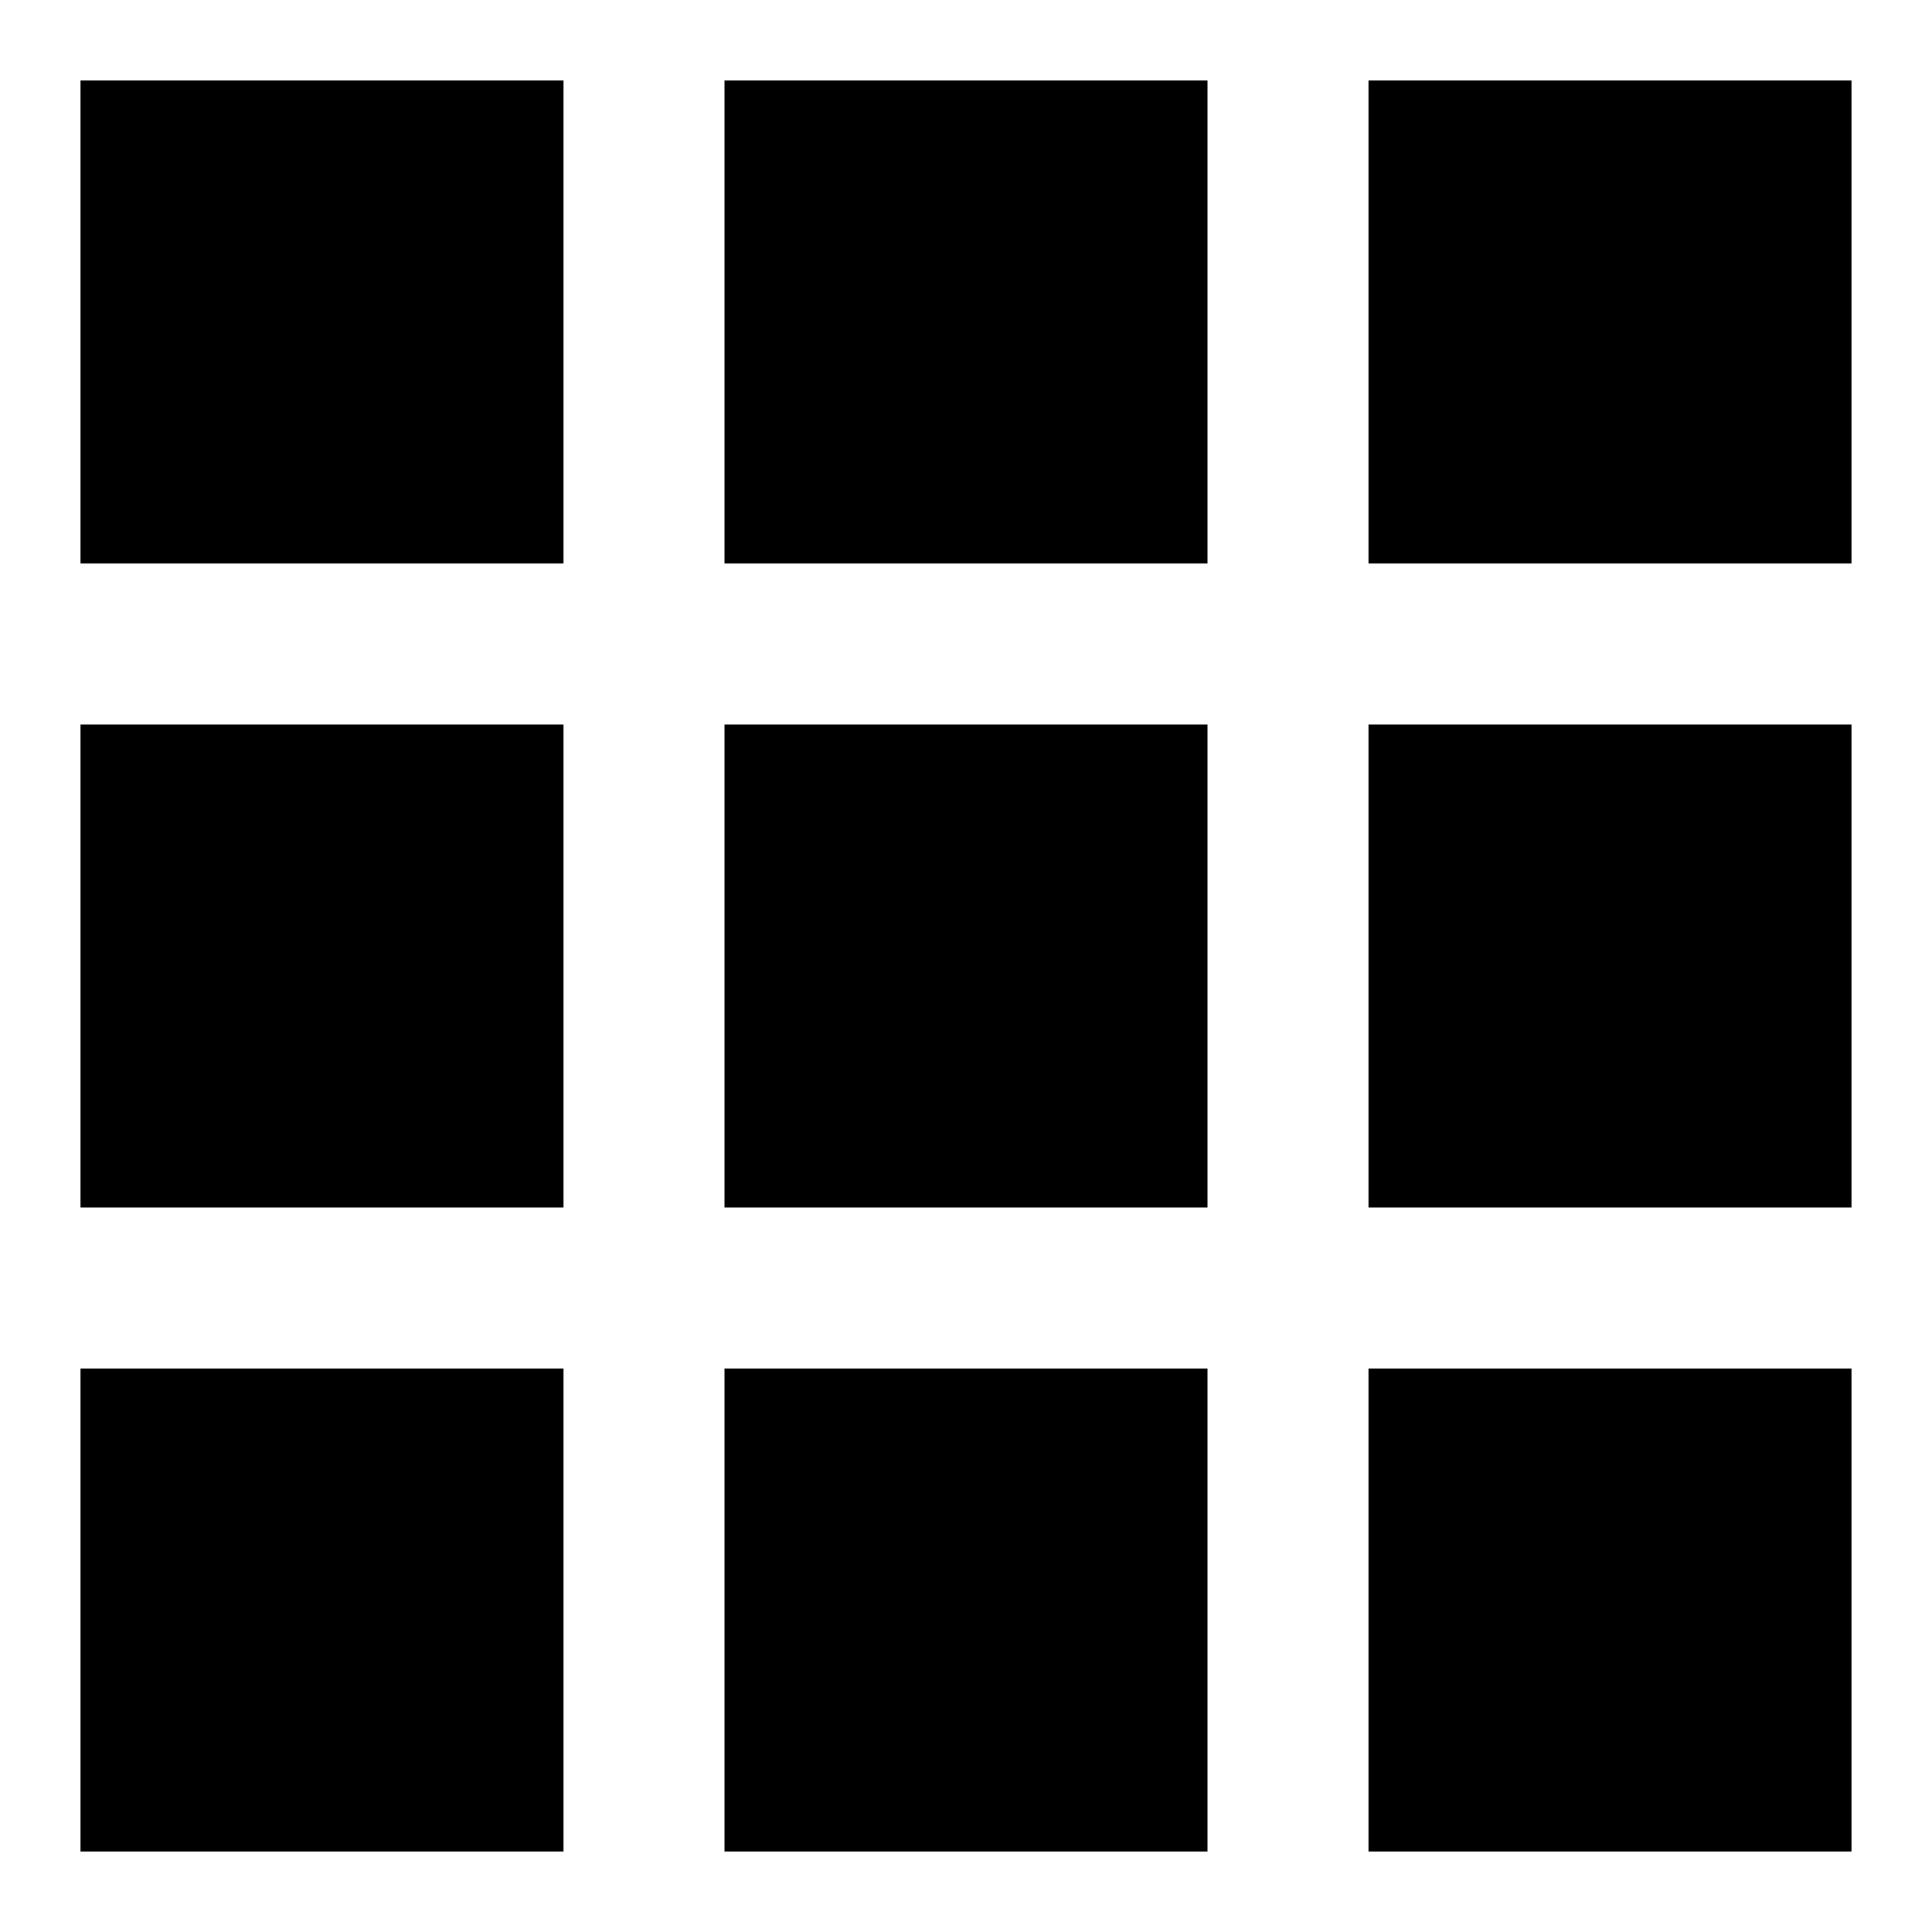
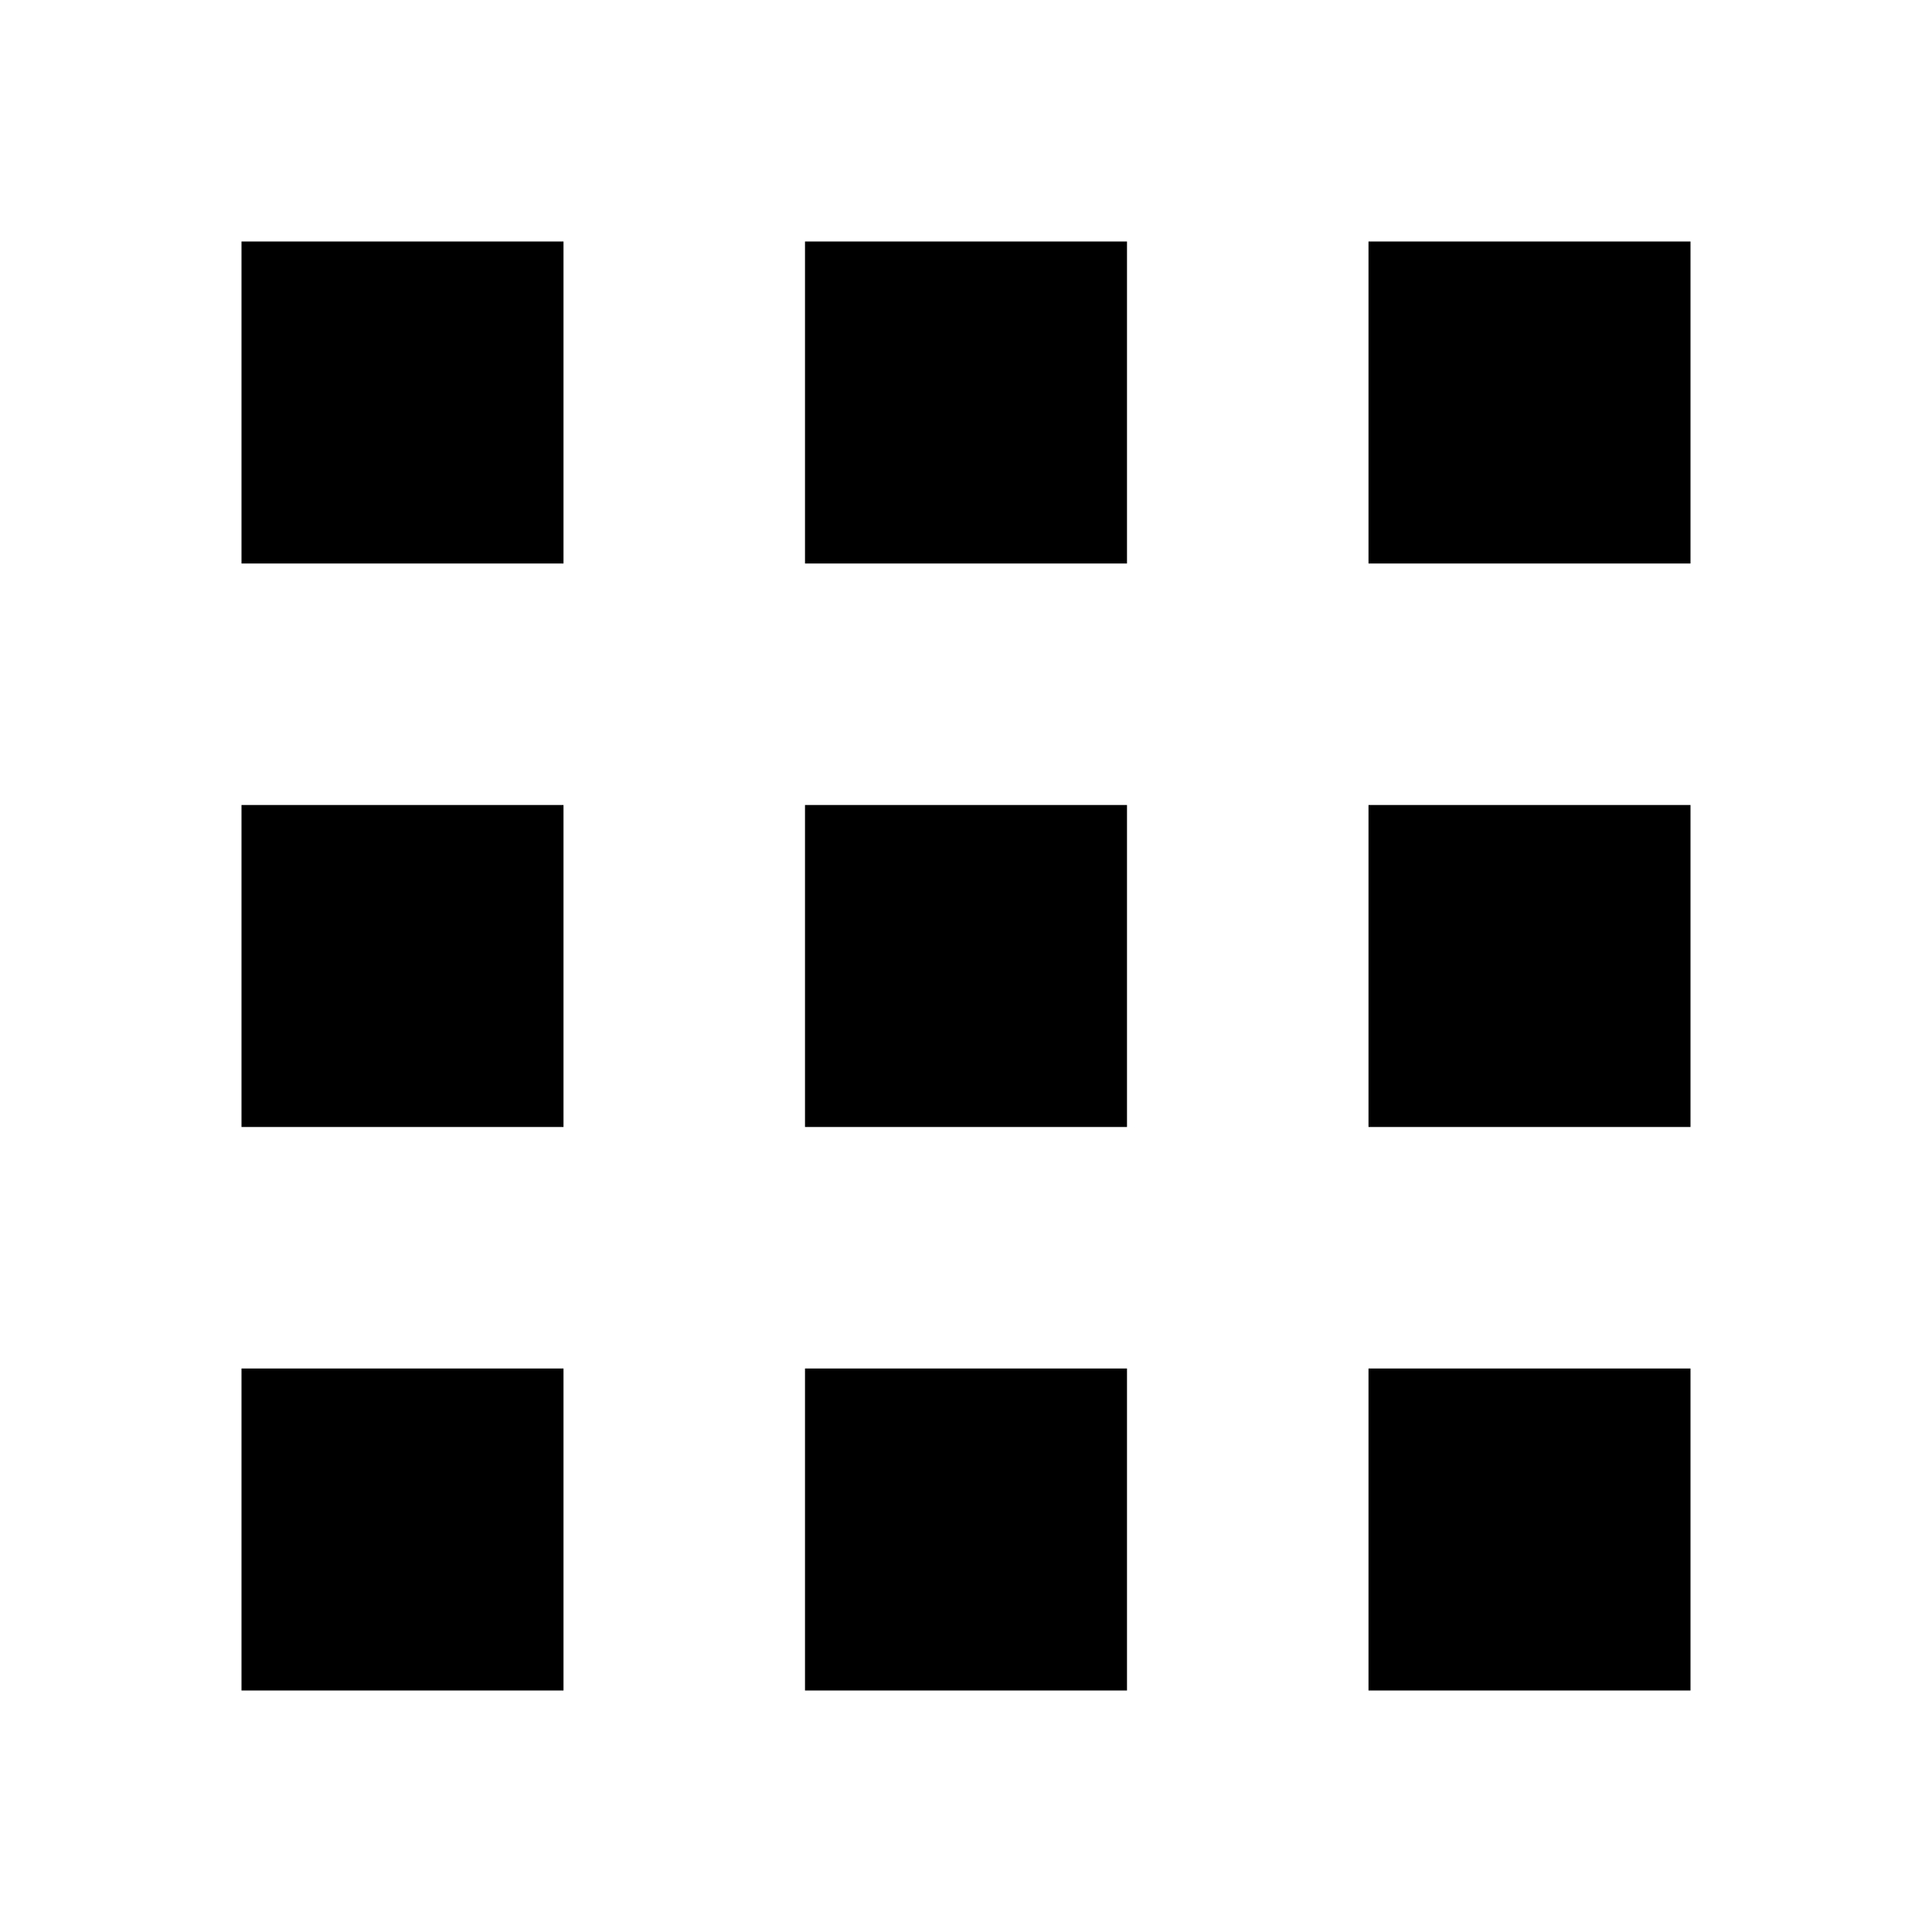
- <svg xmlns="http://www.w3.org/2000/svg" height="24px" version="1.1" viewBox="0 0 24 24" width="24px">
-   <defs />
-   <g fill="none" fill-rule="evenodd" id="miu" stroke="none" stroke-width="1">
-     <g id="Artboard-1" transform="translate(-467, -479)">
-       <g id="slice" transform="translate(215, 119)" />
-       <path d="M468,480 L468,486 L474,486 L474,480 L468,480 Z M476,480 L476,486 L482,486 L482,480 L476,480 Z M484,480 L484,486 L490,486 L490,480 L484,480 Z M468,488 L468,494 L474,494 L474,488 L468,488 Z M476,488 L476,494 L482,494 L482,488 L476,488 Z M484,488 L484,494 L490,494 L490,488 L484,488 Z M468,496 L468,502 L474,502 L474,496 L468,496 Z M476,496 L476,502 L482,502 L482,496 L476,496 Z M484,496 L484,502 L490,502 L490,496 L484,496 Z" fill="#000000" id="editor-grid-view-block-glyph" />
-     </g>
-   </g>
+ <svg xmlns="http://www.w3.org/2000/svg" viewBox="0 0 24 24" data-supported-dps="24x24" fill="currentColor" width="24" height="24" focusable="false">
+   <path d="M10 10h4v4h-4v-4zm0 11h4v-4h-4v4zm-7-7h4v-4H3v4zm0 7h4v-4H3v4zM3 7h4V3H3v4zm14 7h4v-4h-4v4zm0-11v4h4V3h-4zm-7 4h4V3h-4v4zm7 14h4v-4h-4v4z" />
</svg>
